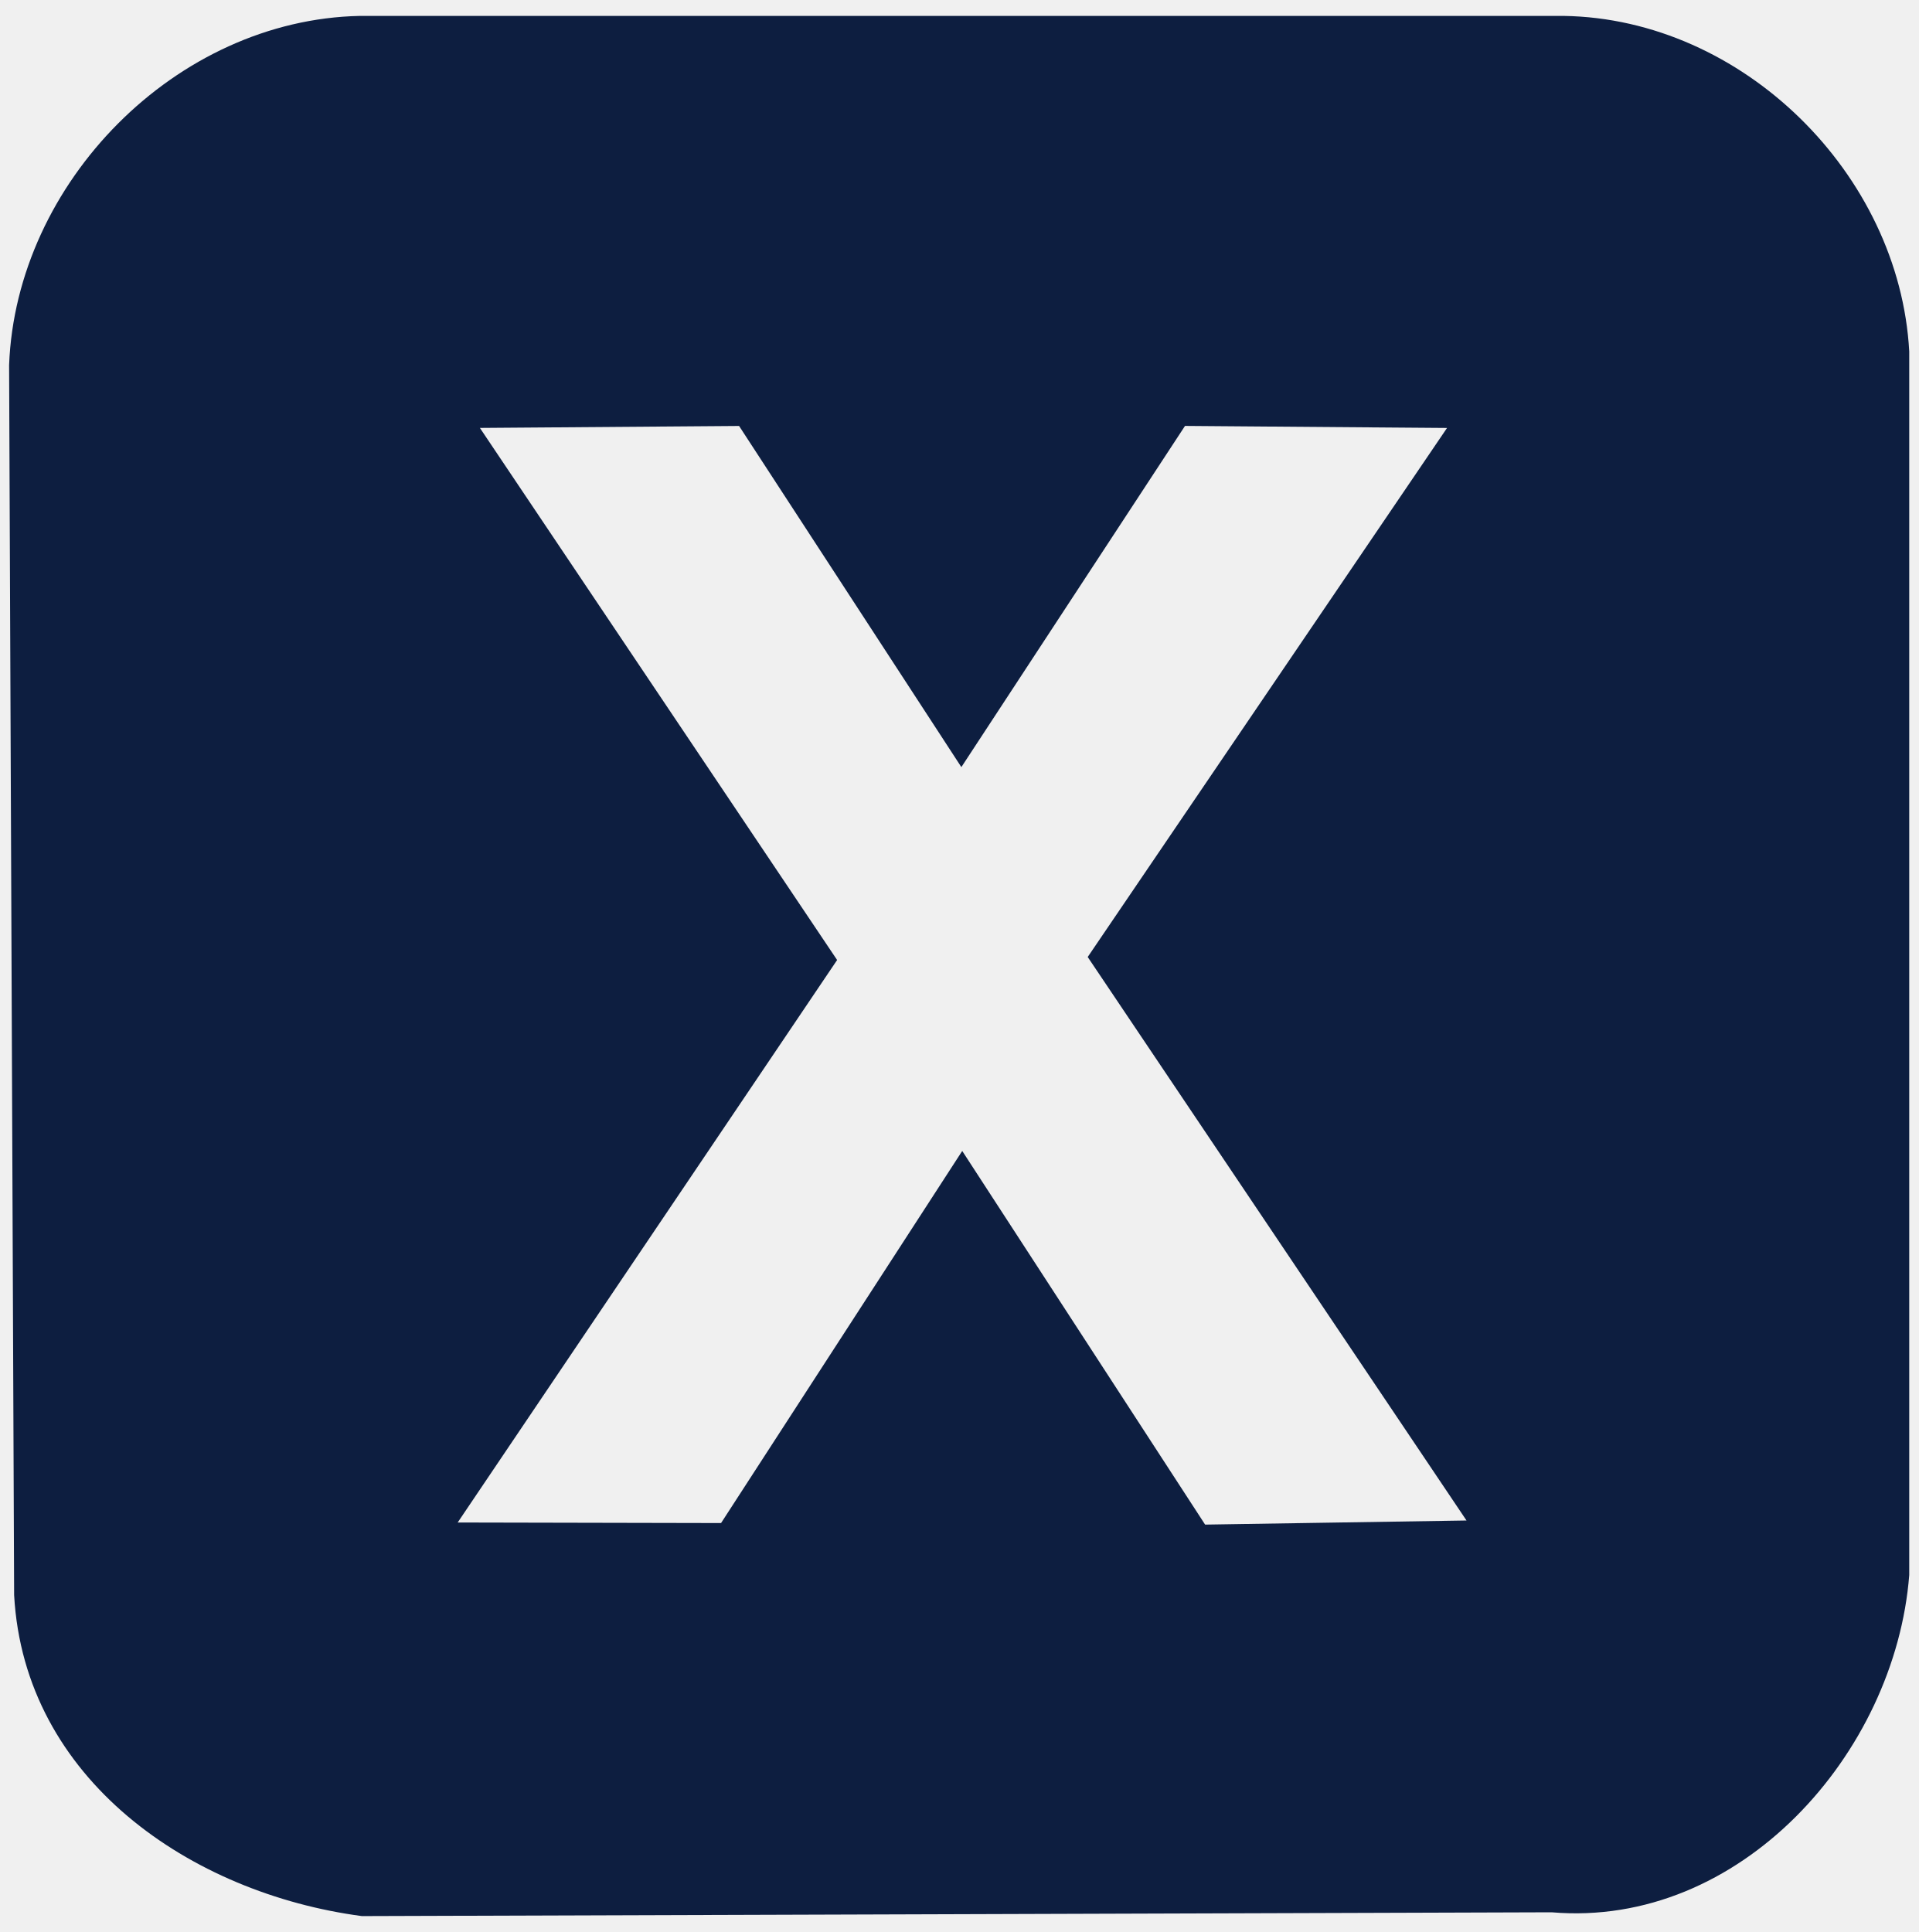
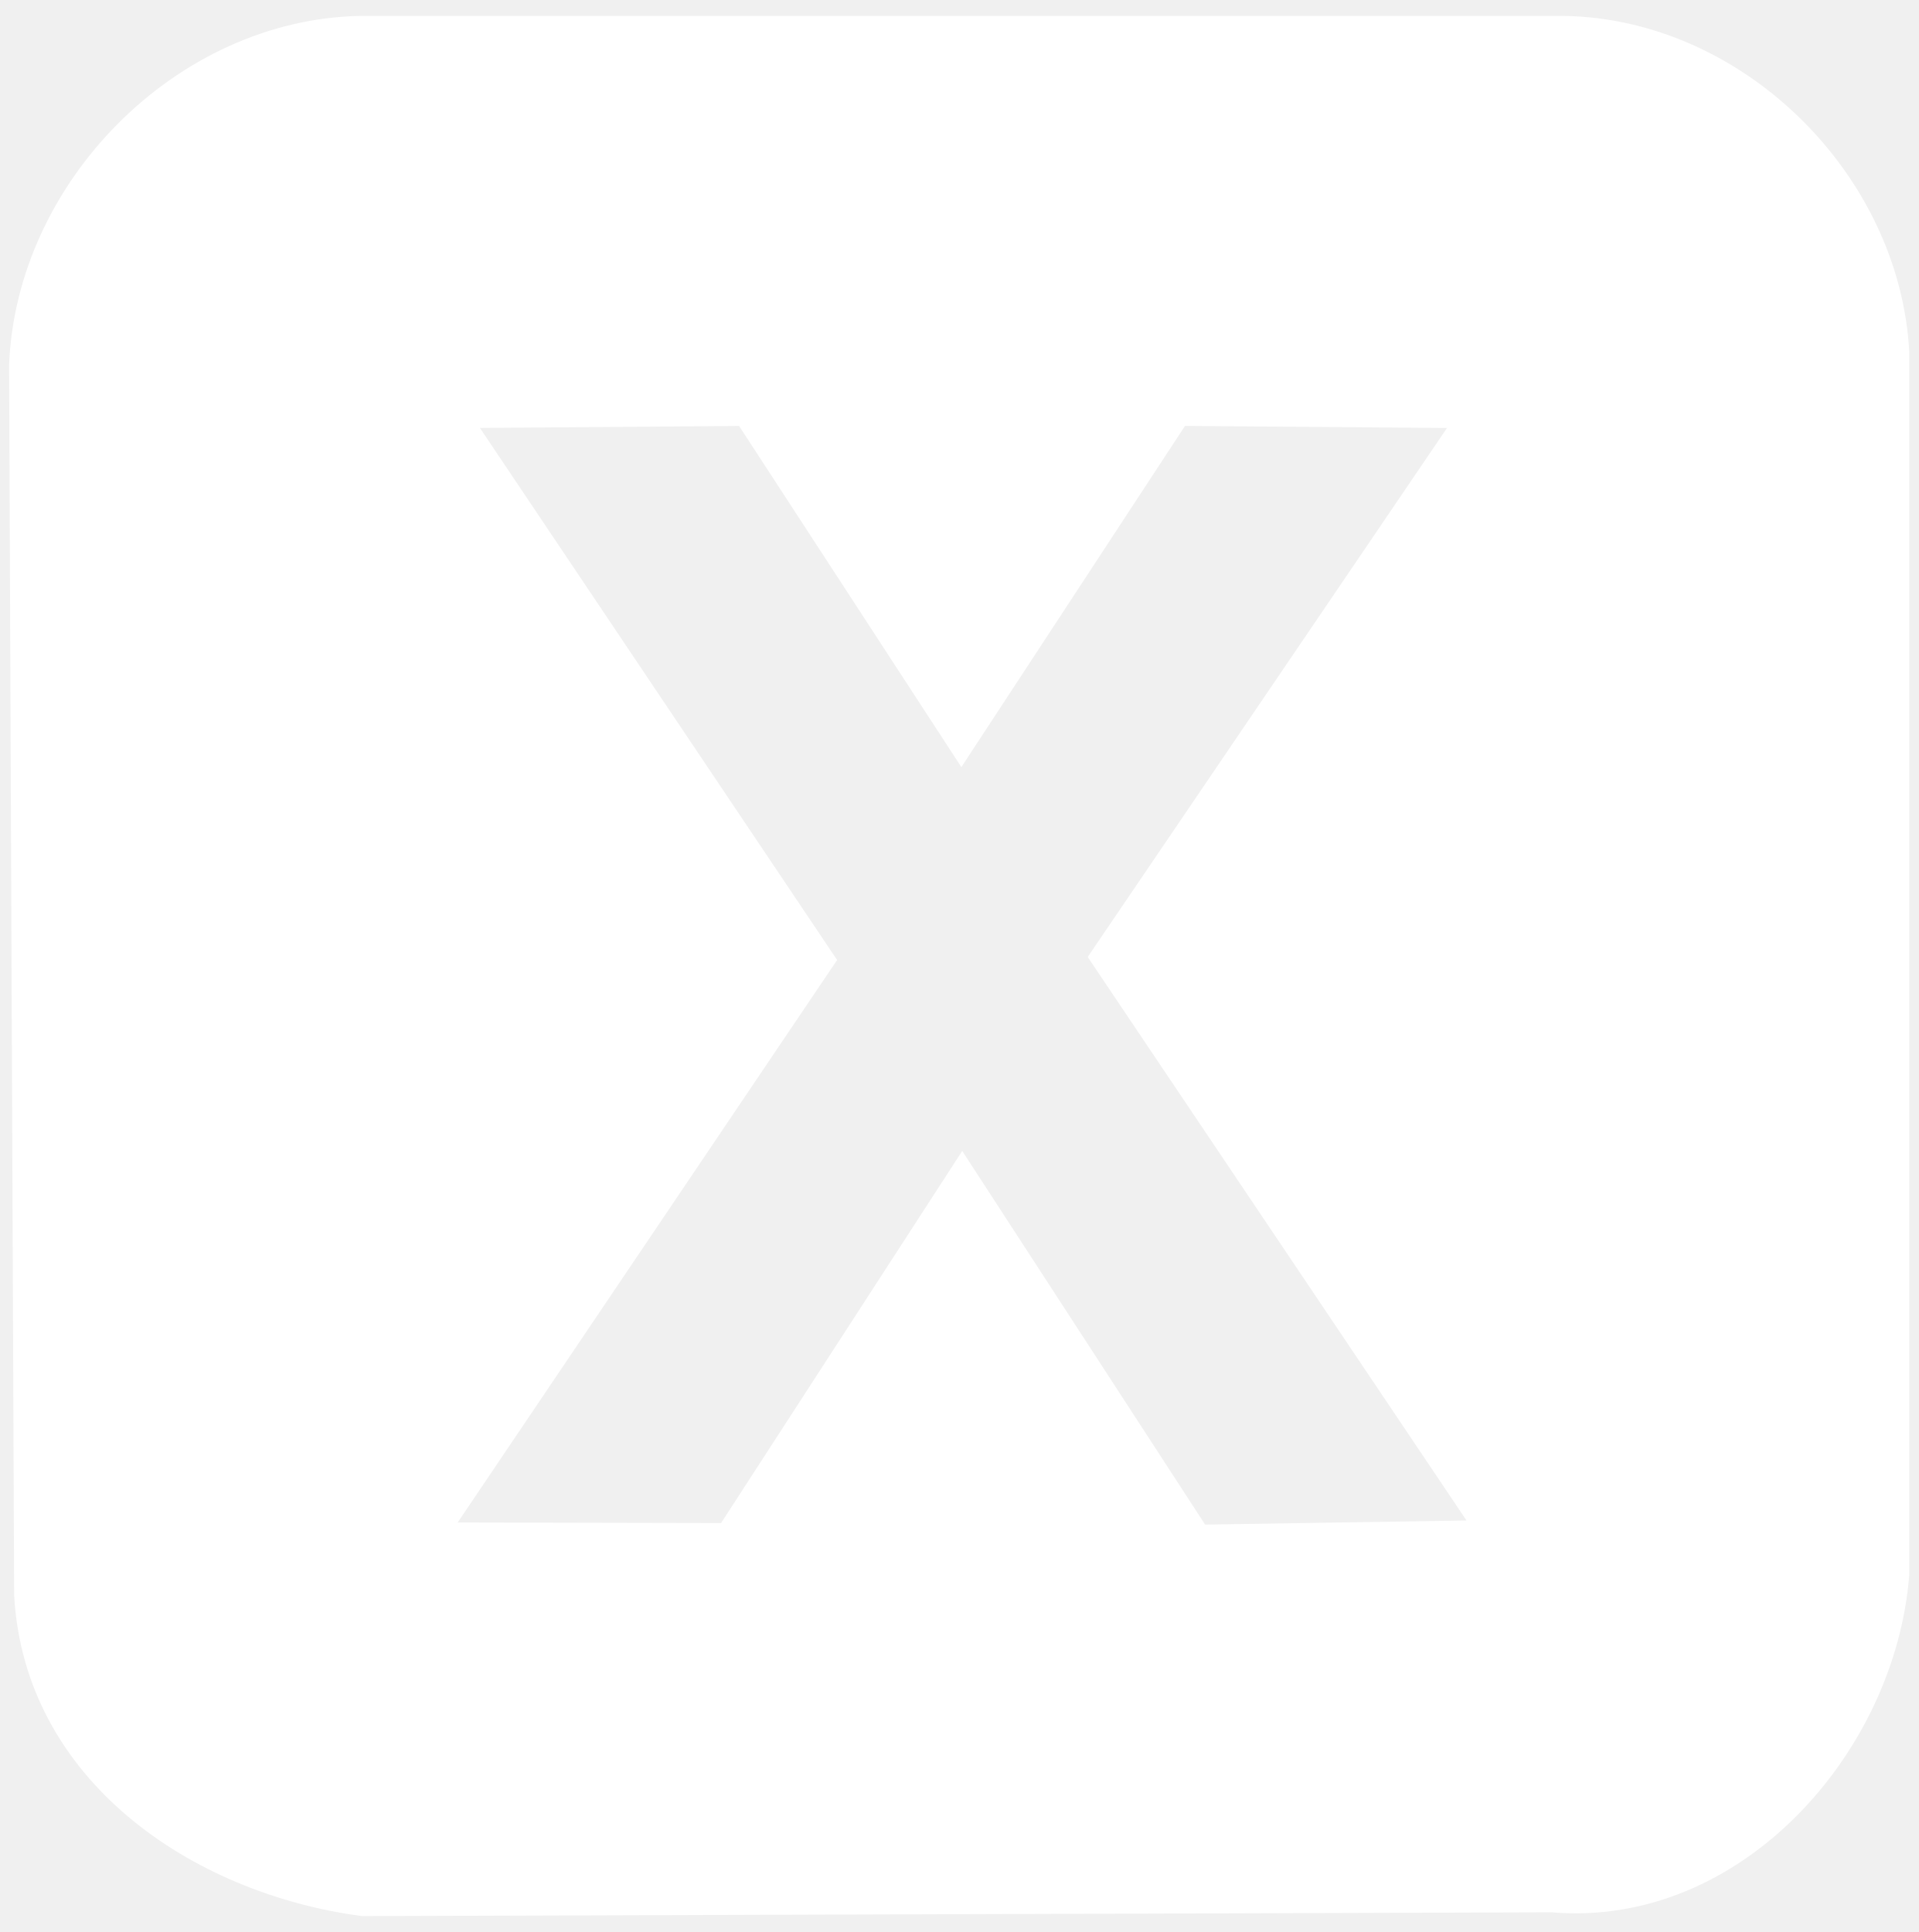
<svg xmlns="http://www.w3.org/2000/svg" id="Layer_1" version="1.1" viewBox="0 0 419.53 422.54">
  <defs>
    <style>
      .st0 {
-         fill: #0d1e40;
+         fill: #fff;
      }
    </style>
  </defs>
  <g id="iAcMoy.tif">
-     <path class="st0" d="M341.99,3.48H78.69C38.5,4.3,3.52,39.91,1.99,79.84l1.1,269.02c2.22,40.32,38.61,65.23,76.05,70.2l260.19-.83c41.23,3.51,75.16-34.74,78.2-73.75V76.86c-2.12-38.82-36.42-72.77-75.54-73.38ZM263.54,333.43l-53.11-81.71-52.74,81.38-57.6-.12,82.98-123.02-78.12-116.37,56.68-.43,48.61,74.61,48.91-74.62,57.3.45-78.58,115.7,82.84,123.24-57.18.9Z" />
+     <path class="st0" d="M341.99,3.48H78.69C38.5,4.3,3.52,39.91,1.99,79.84l1.1,269.02c2.22,40.32,38.61,65.23,76.05,70.2l260.19-.83c41.23,3.51,75.16-34.74,78.2-73.75V76.86c-2.12-38.82-36.42-72.77-75.54-73.38h0ZM263.54,333.43l-53.11-81.71-52.74,81.38-57.6-.12,82.98-123.02-78.12-116.37,56.68-.43,48.61,74.61,48.91-74.62,57.3.45-78.58,115.7,82.84,123.24-57.18.9h.01Z" />
  </g>
</svg>
